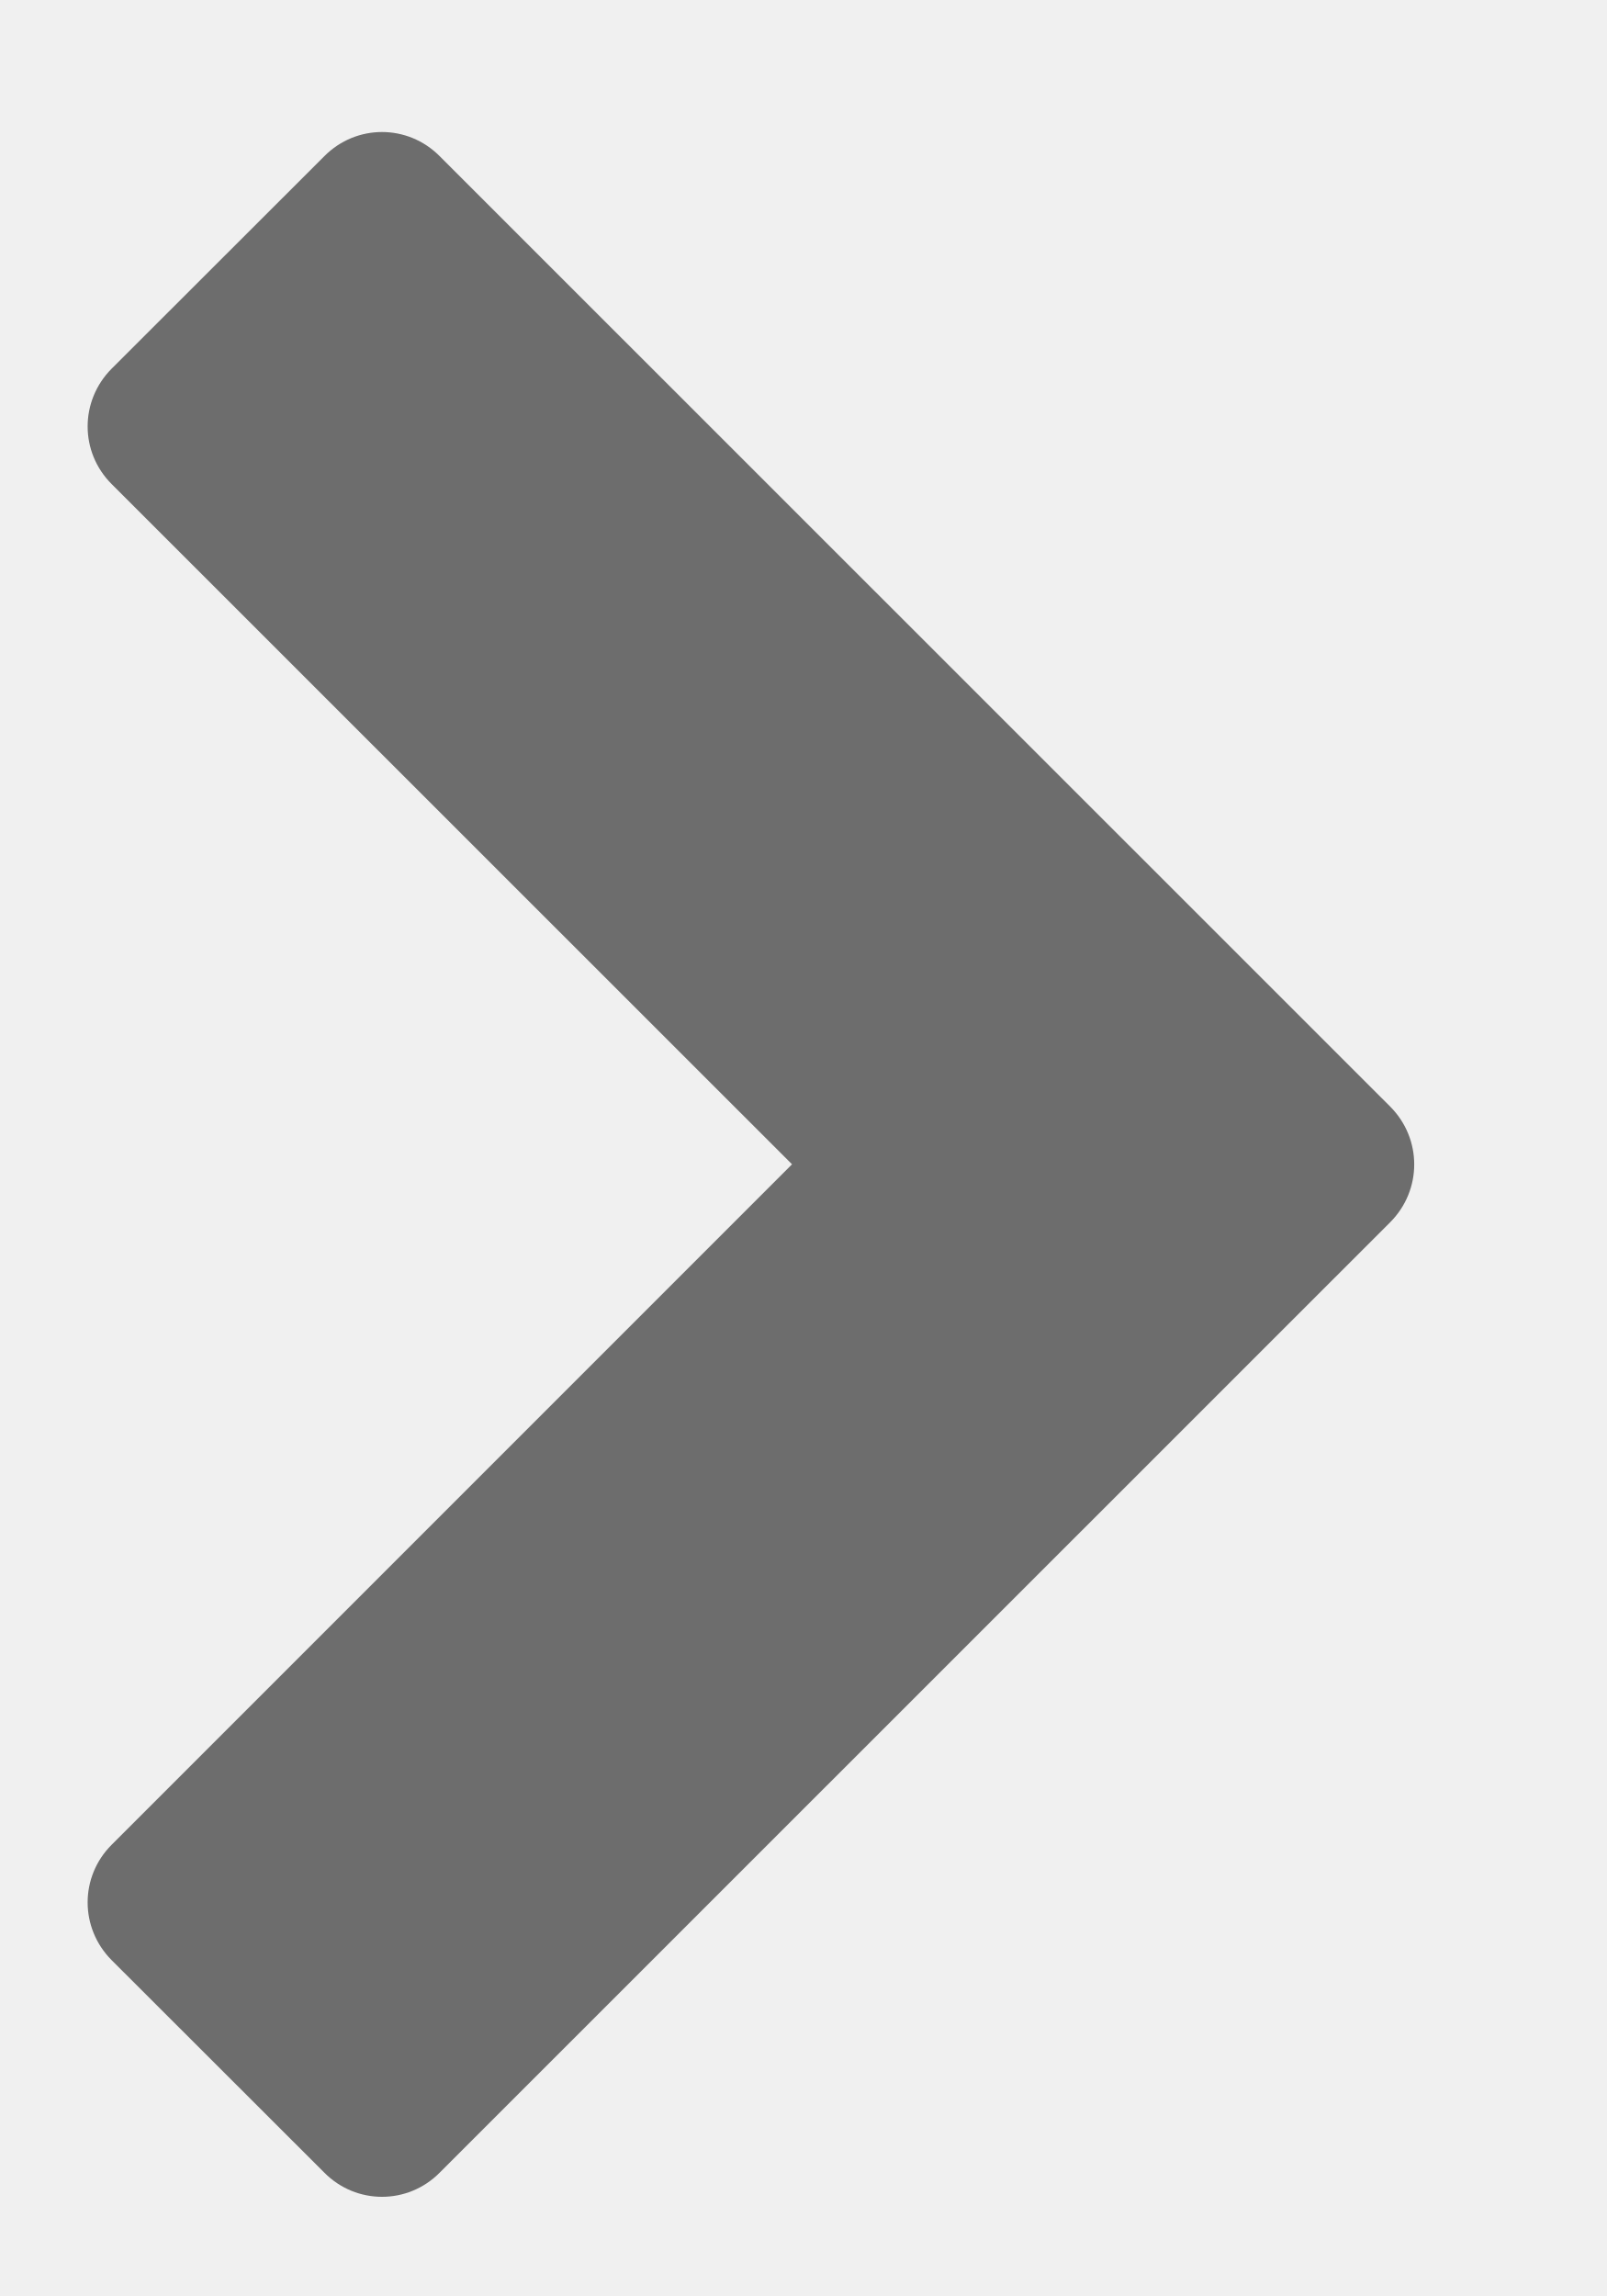
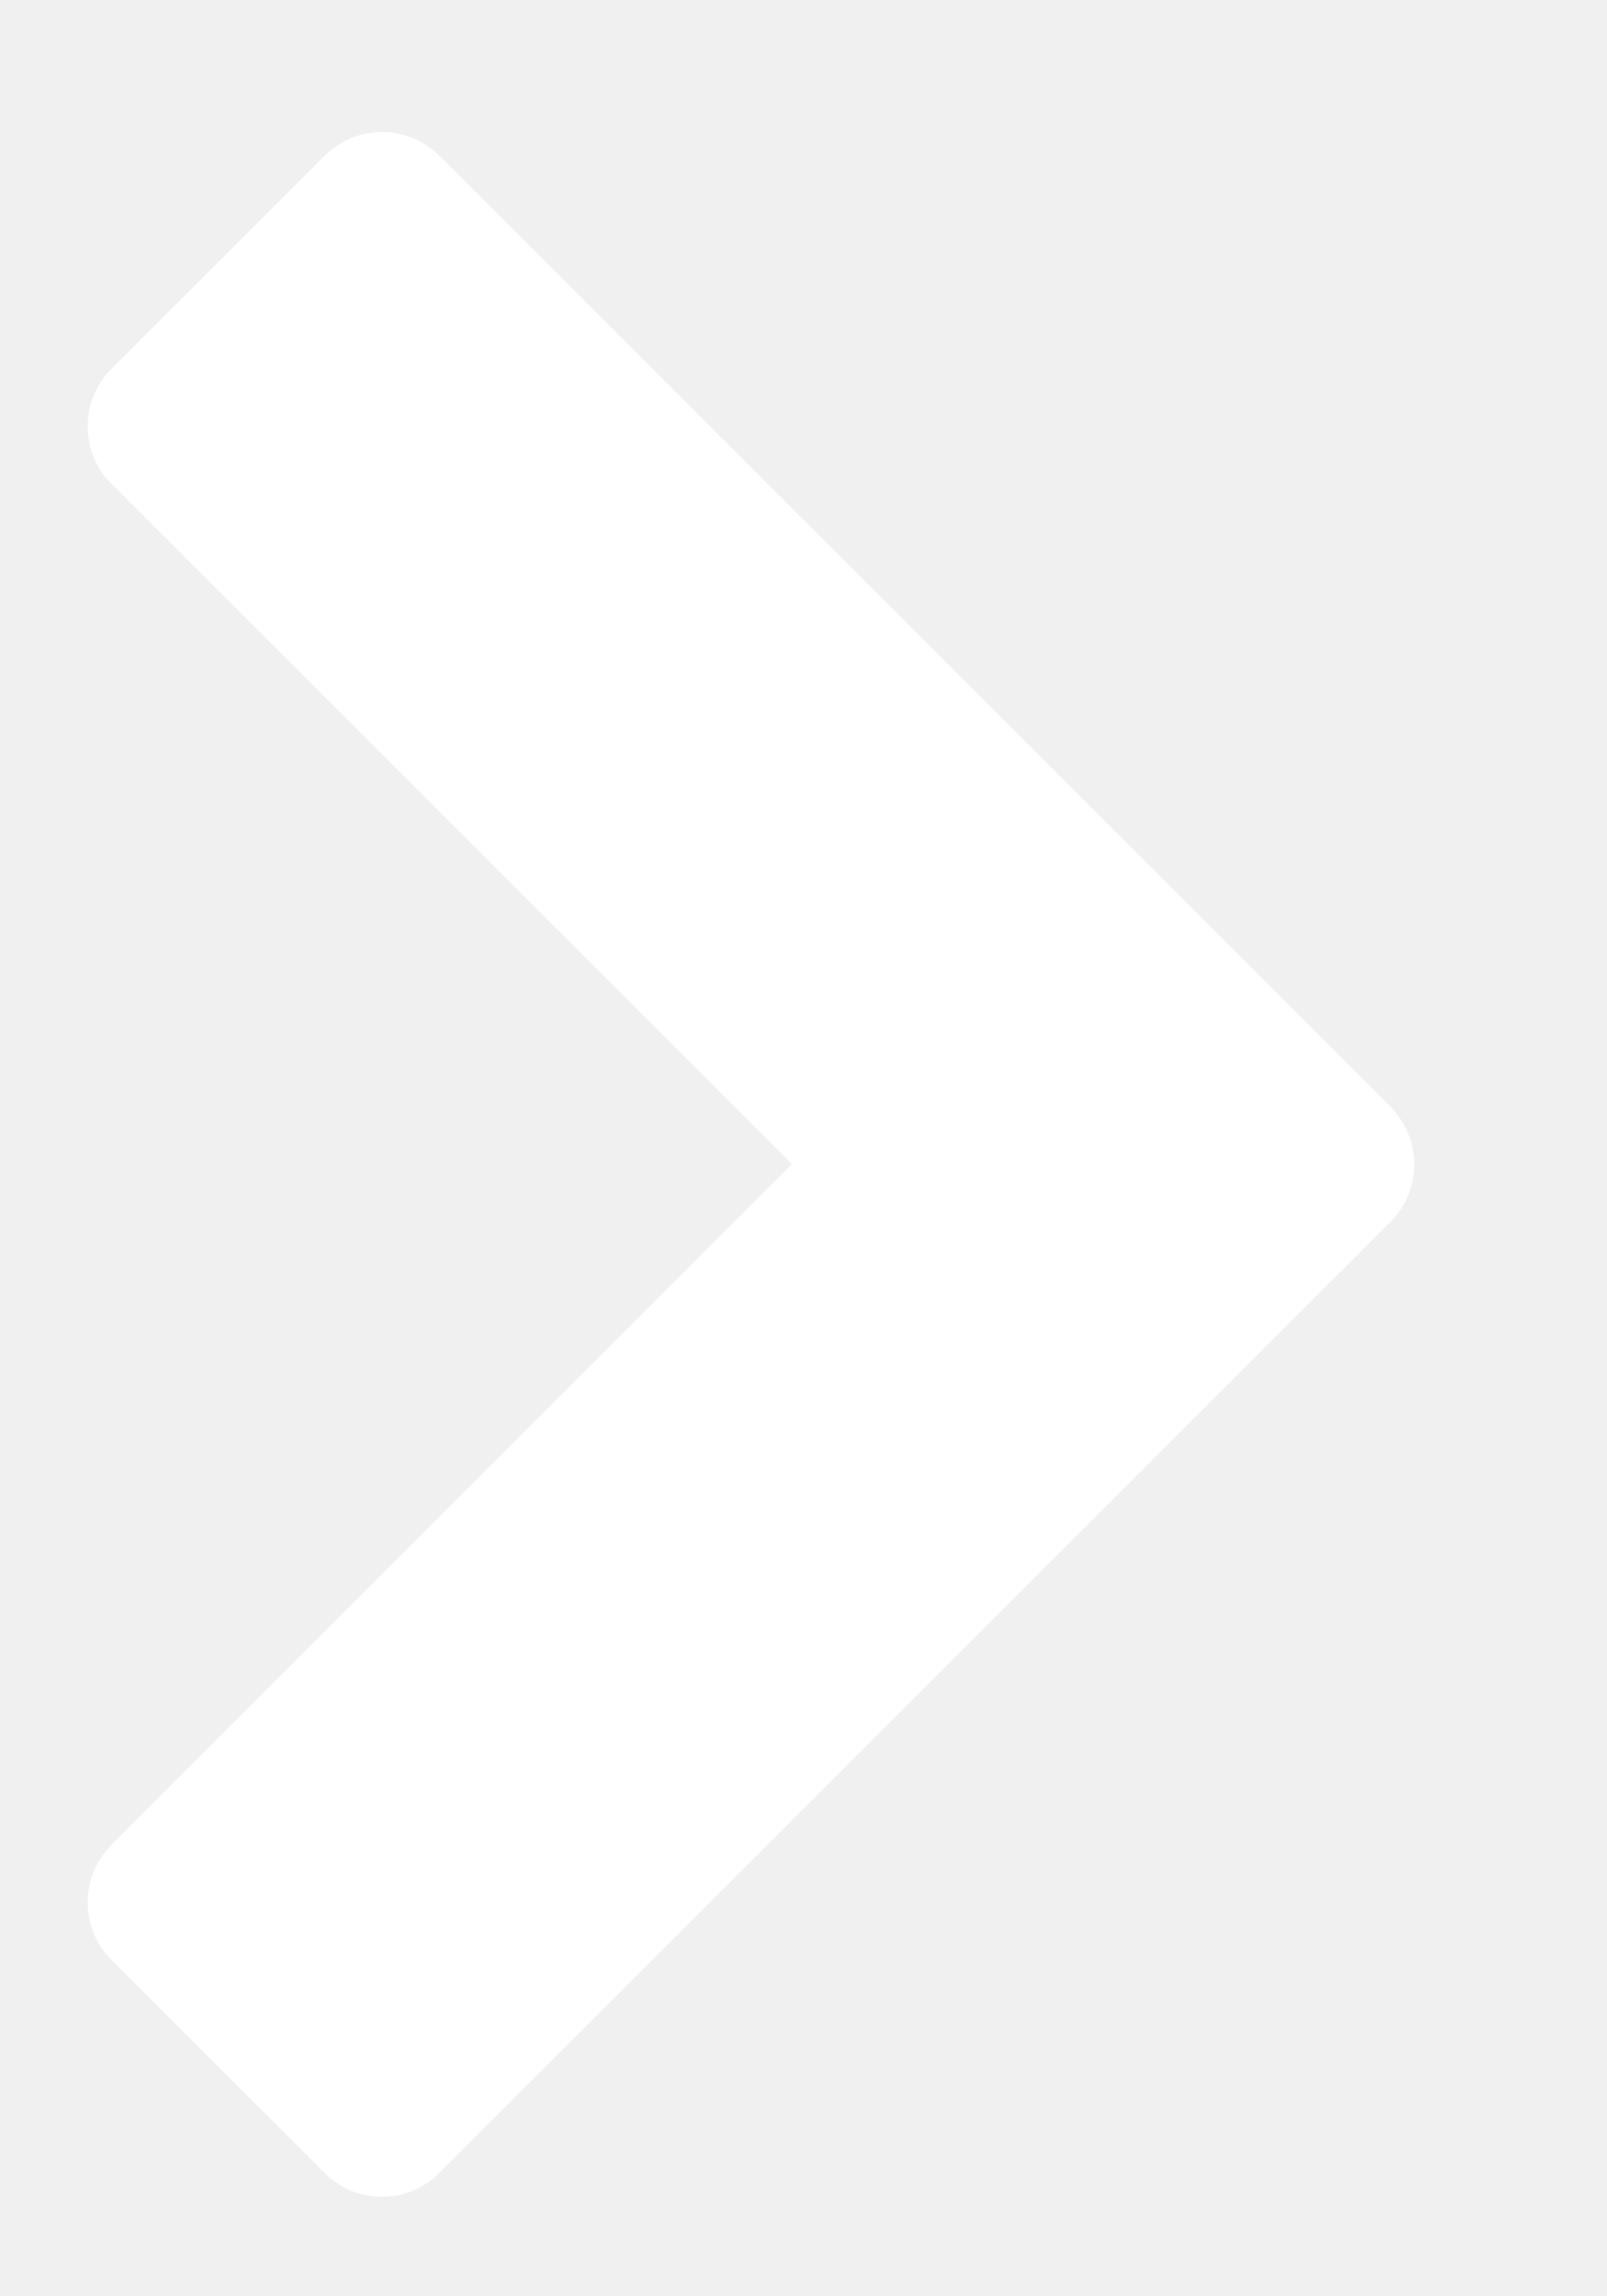
<svg xmlns="http://www.w3.org/2000/svg" width="7" height="10" version="1.1">
  <rect id="backgroundrect" width="100%" height="100%" x="0" y="0" fill="none" stroke="none" />
  <g class="currentLayer" style="">
-     <g id="breadcrumb-path" stroke="none" stroke-width="1" fill="#6d6d6d" fill-rule="evenodd" opacity="1" class="" fill-opacity="1">
-       <g id="collapsed-breadcrumb" fill="#6d6d6d">
-         <g id="nav-with-breadcrumb" fill="#6d6d6d">
-           <path d="M6.056,5.323 C6.195,5.183 6.195,4.96 6.056,4.82 L1.915,0.68 C1.776,0.54 1.552,0.54 1.413,0.68 L0.486,1.606 C0.347,1.746 0.347,1.969 0.486,2.108 L3.45,5.071 L0.486,8.035 C0.347,8.174 0.347,8.397 0.486,8.537 L1.413,9.463 C1.552,9.603 1.776,9.603 1.915,9.463 L6.056,5.323 z" id="breadcrumb-separator" fill="#6d6d6d" />
+     <g id="breadcrumb-path" stroke="none" stroke-width="1" fill="#ffffff" fill-rule="evenodd" opacity="1" class="" fill-opacity="1">
+       <g id="collapsed-breadcrumb" fill="#ffffff">
+         <g id="nav-with-breadcrumb" fill="#ffffff">
+           <path d="M6.056,5.323 C6.195,5.183 6.195,4.96 6.056,4.82 L1.915,0.68 C1.776,0.54 1.552,0.54 1.413,0.68 L0.486,1.606 C0.347,1.746 0.347,1.969 0.486,2.108 L3.45,5.071 L0.486,8.035 C0.347,8.174 0.347,8.397 0.486,8.537 L1.413,9.463 C1.552,9.603 1.776,9.603 1.915,9.463 L6.056,5.323 z" id="breadcrumb-separator" fill="#ffffff" />
        </g>
      </g>
    </g>
  </g>
</svg>
